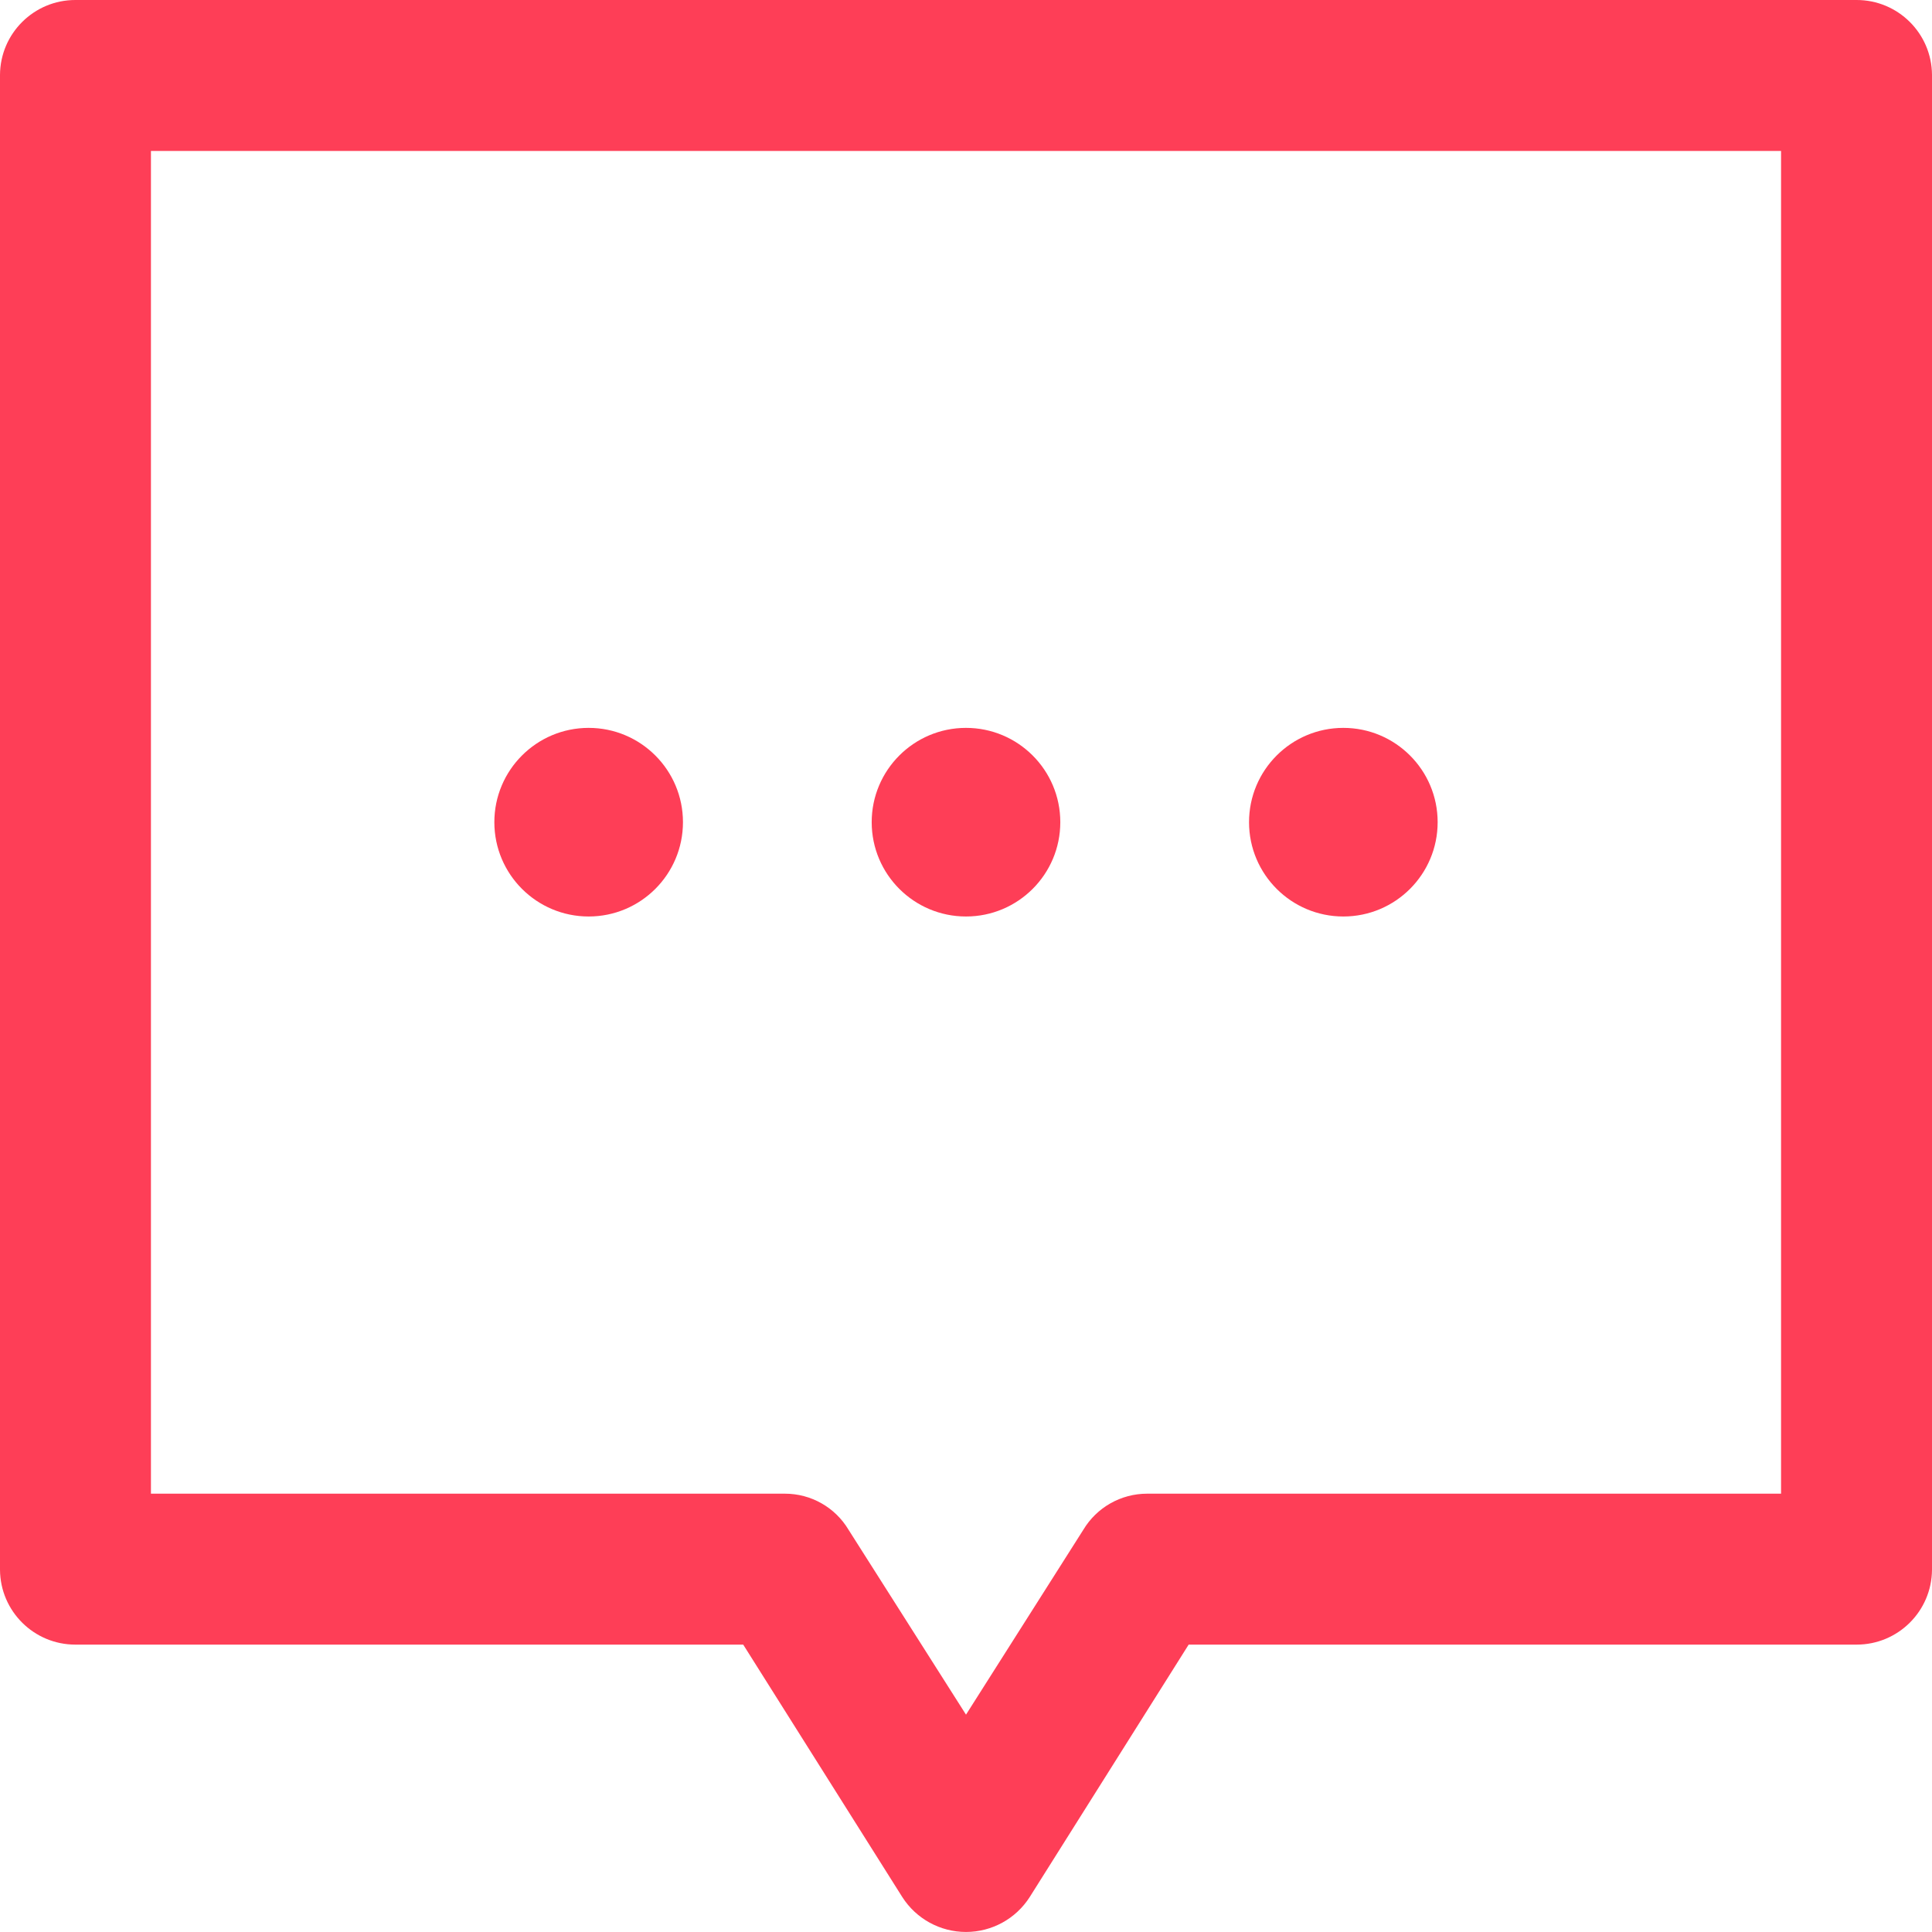
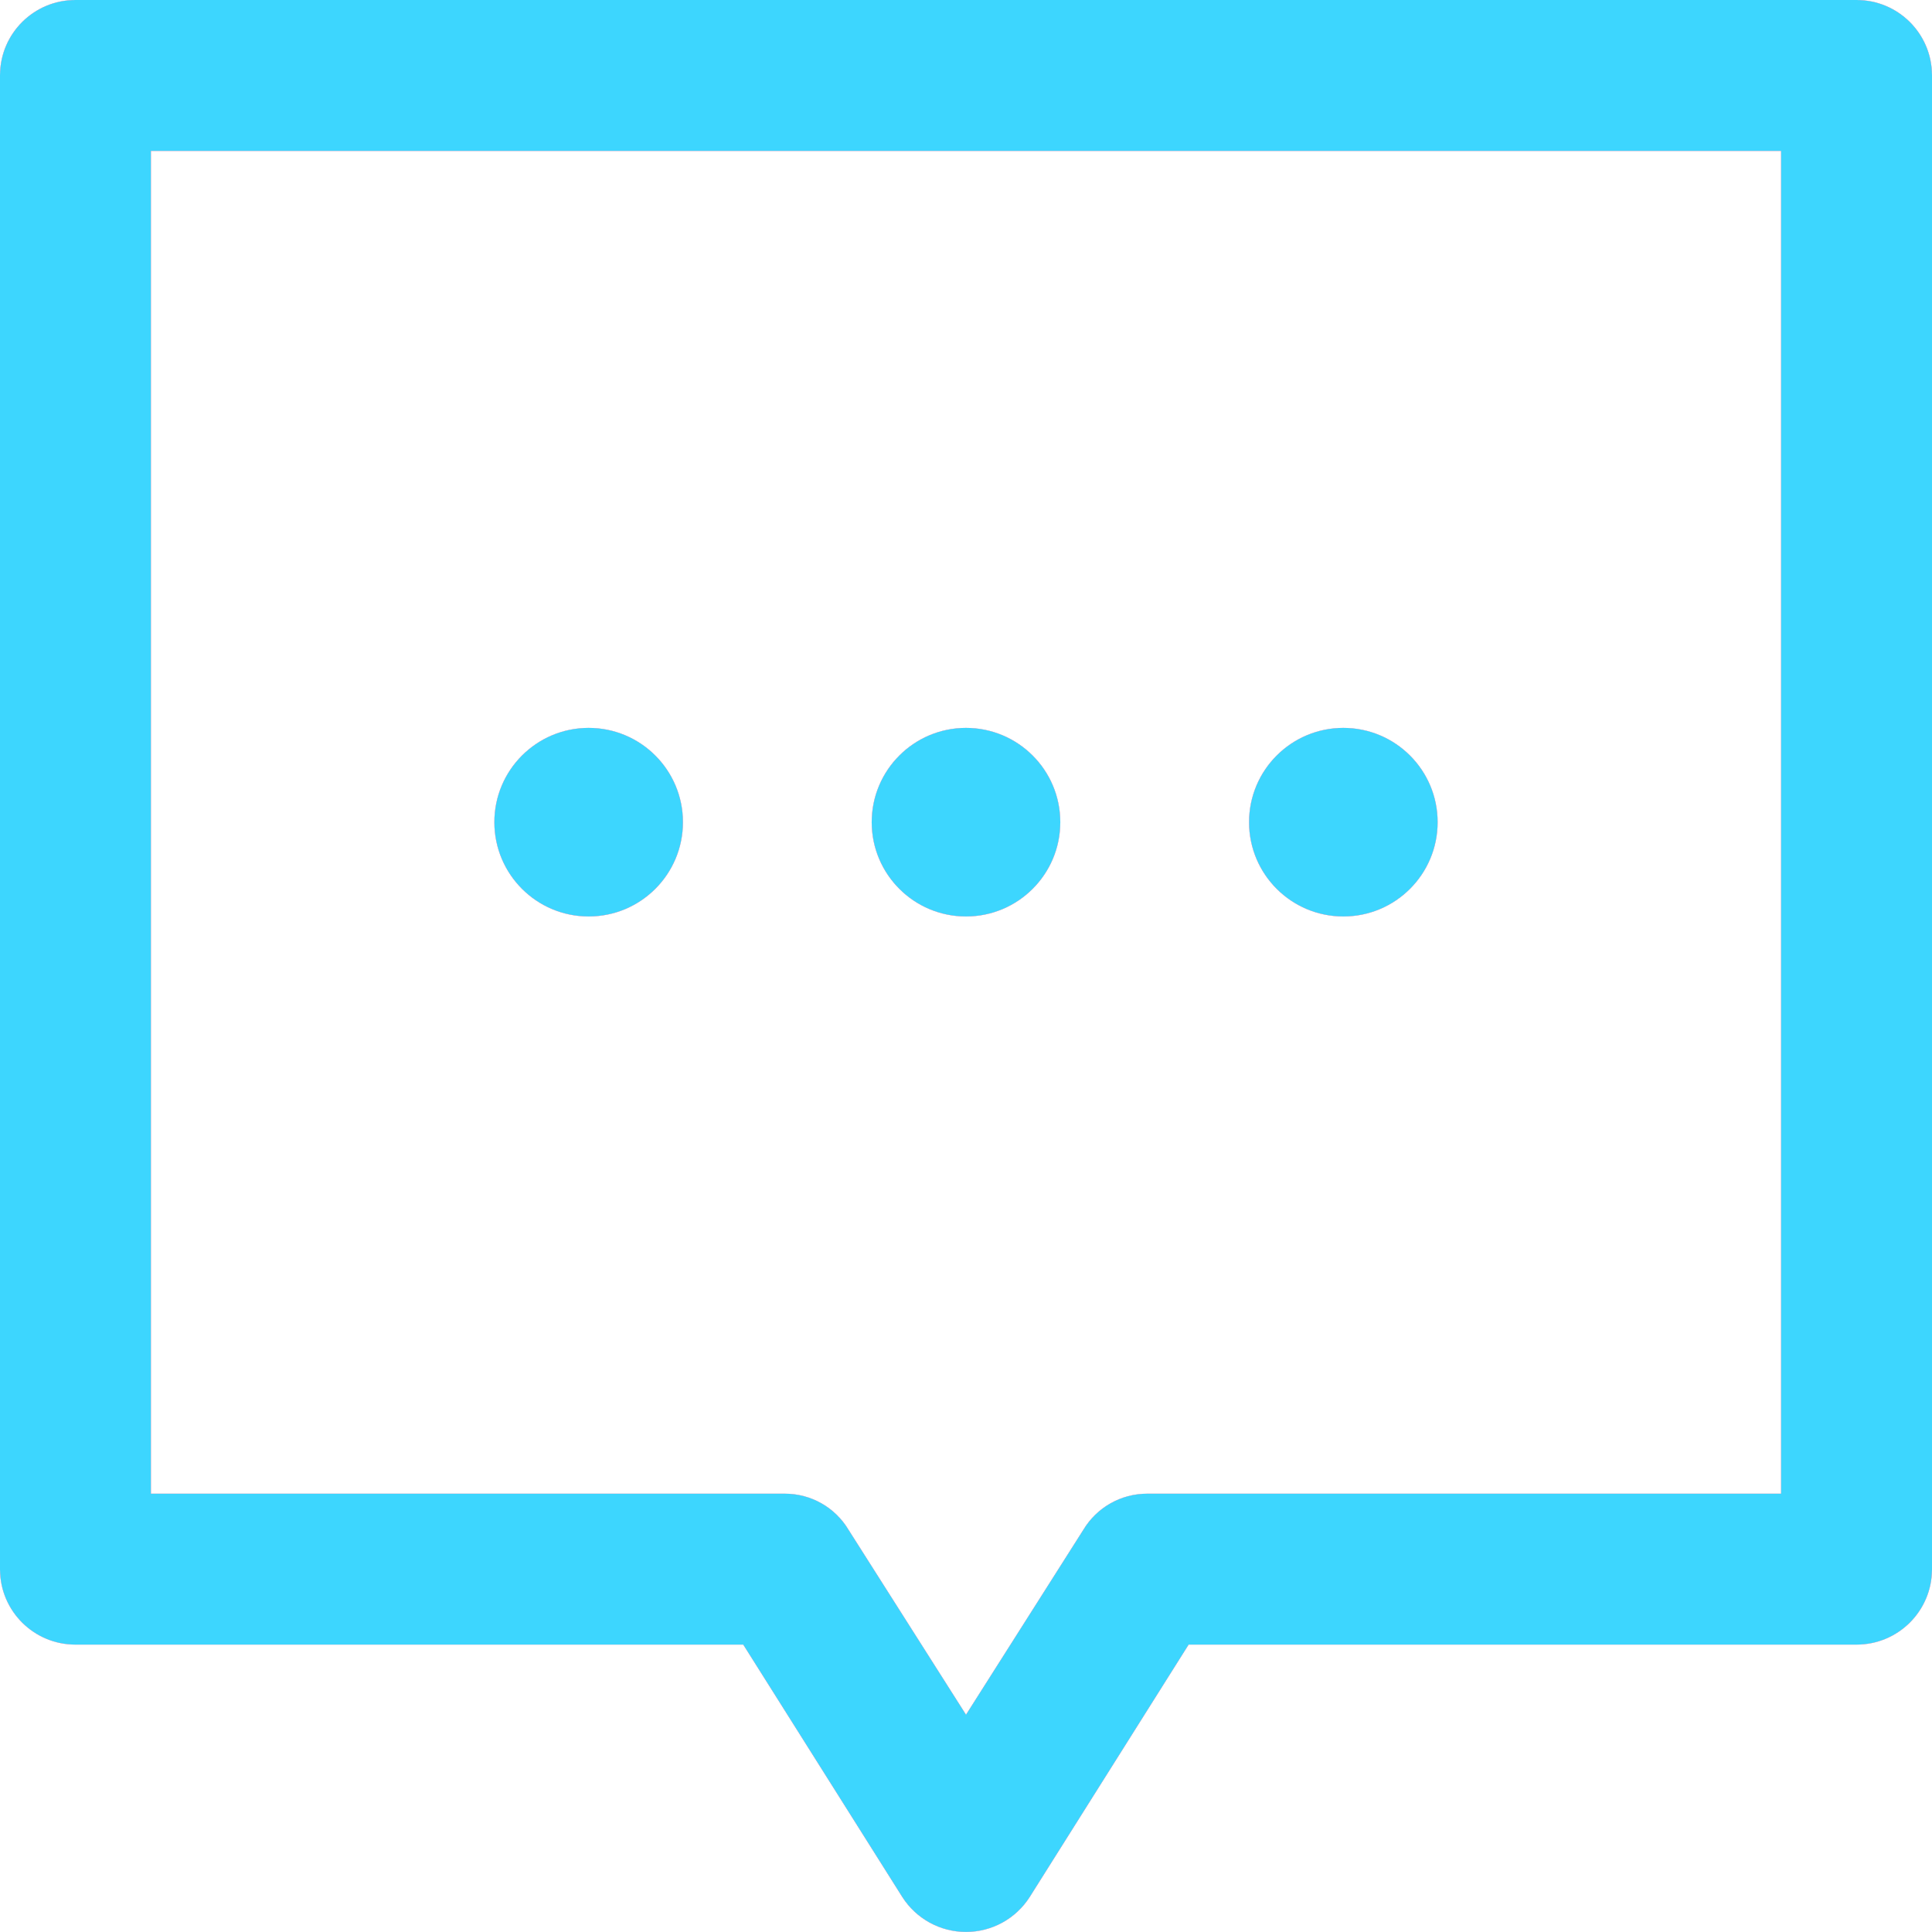
<svg xmlns="http://www.w3.org/2000/svg" width="16" height="16" viewBox="0 0 16 16">
  <defs>
    <style>
      .cls-1 {
        fill: #fe3e57;
        fill-rule: evenodd;
+         filter: url(#filter);
      }
    </style>
+     <filter id="filter" x="592" y="1097" width="16" height="16" filterUnits="userSpaceOnUse">
+       <feFlood result="flood" flood-color="#3ed6fe" />
+       <feComposite result="composite" operator="in" in2="SourceGraphic" />
+       <feBlend result="blend" in2="SourceGraphic" />
+     </filter>
  </defs>
  <path id="Comment" class="cls-1" d="M607.375,1097h-14.75a0.624,0.624,0,0,0-.625.62V1110a0.624,0.624,0,0,0,.625.62h5.53l1.317,2.09a0.626,0.626,0,0,0,1.056,0l1.316-2.09h5.531A0.624,0.624,0,0,0,608,1110v-12.38A0.624,0.624,0,0,0,607.375,1097Zm-0.625,12.37H601.5a0.616,0.616,0,0,0-.529.3L600,1111.2l-0.972-1.53a0.613,0.613,0,0,0-.528-0.3h-5.25v-11.12h13.5v11.12Zm-7.531-5.56a0.781,0.781,0,1,1,.781.78A0.781,0.781,0,0,1,599.219,1103.81Zm-3.125,0a0.781,0.781,0,1,1,.781.78A0.781,0.781,0,0,1,596.094,1103.81Zm6.25,0a0.781,0.781,0,1,1,.781.78A0.781,0.781,0,0,1,602.344,1103.81Z" transform="translate(-592 -1097)" />
</svg>
